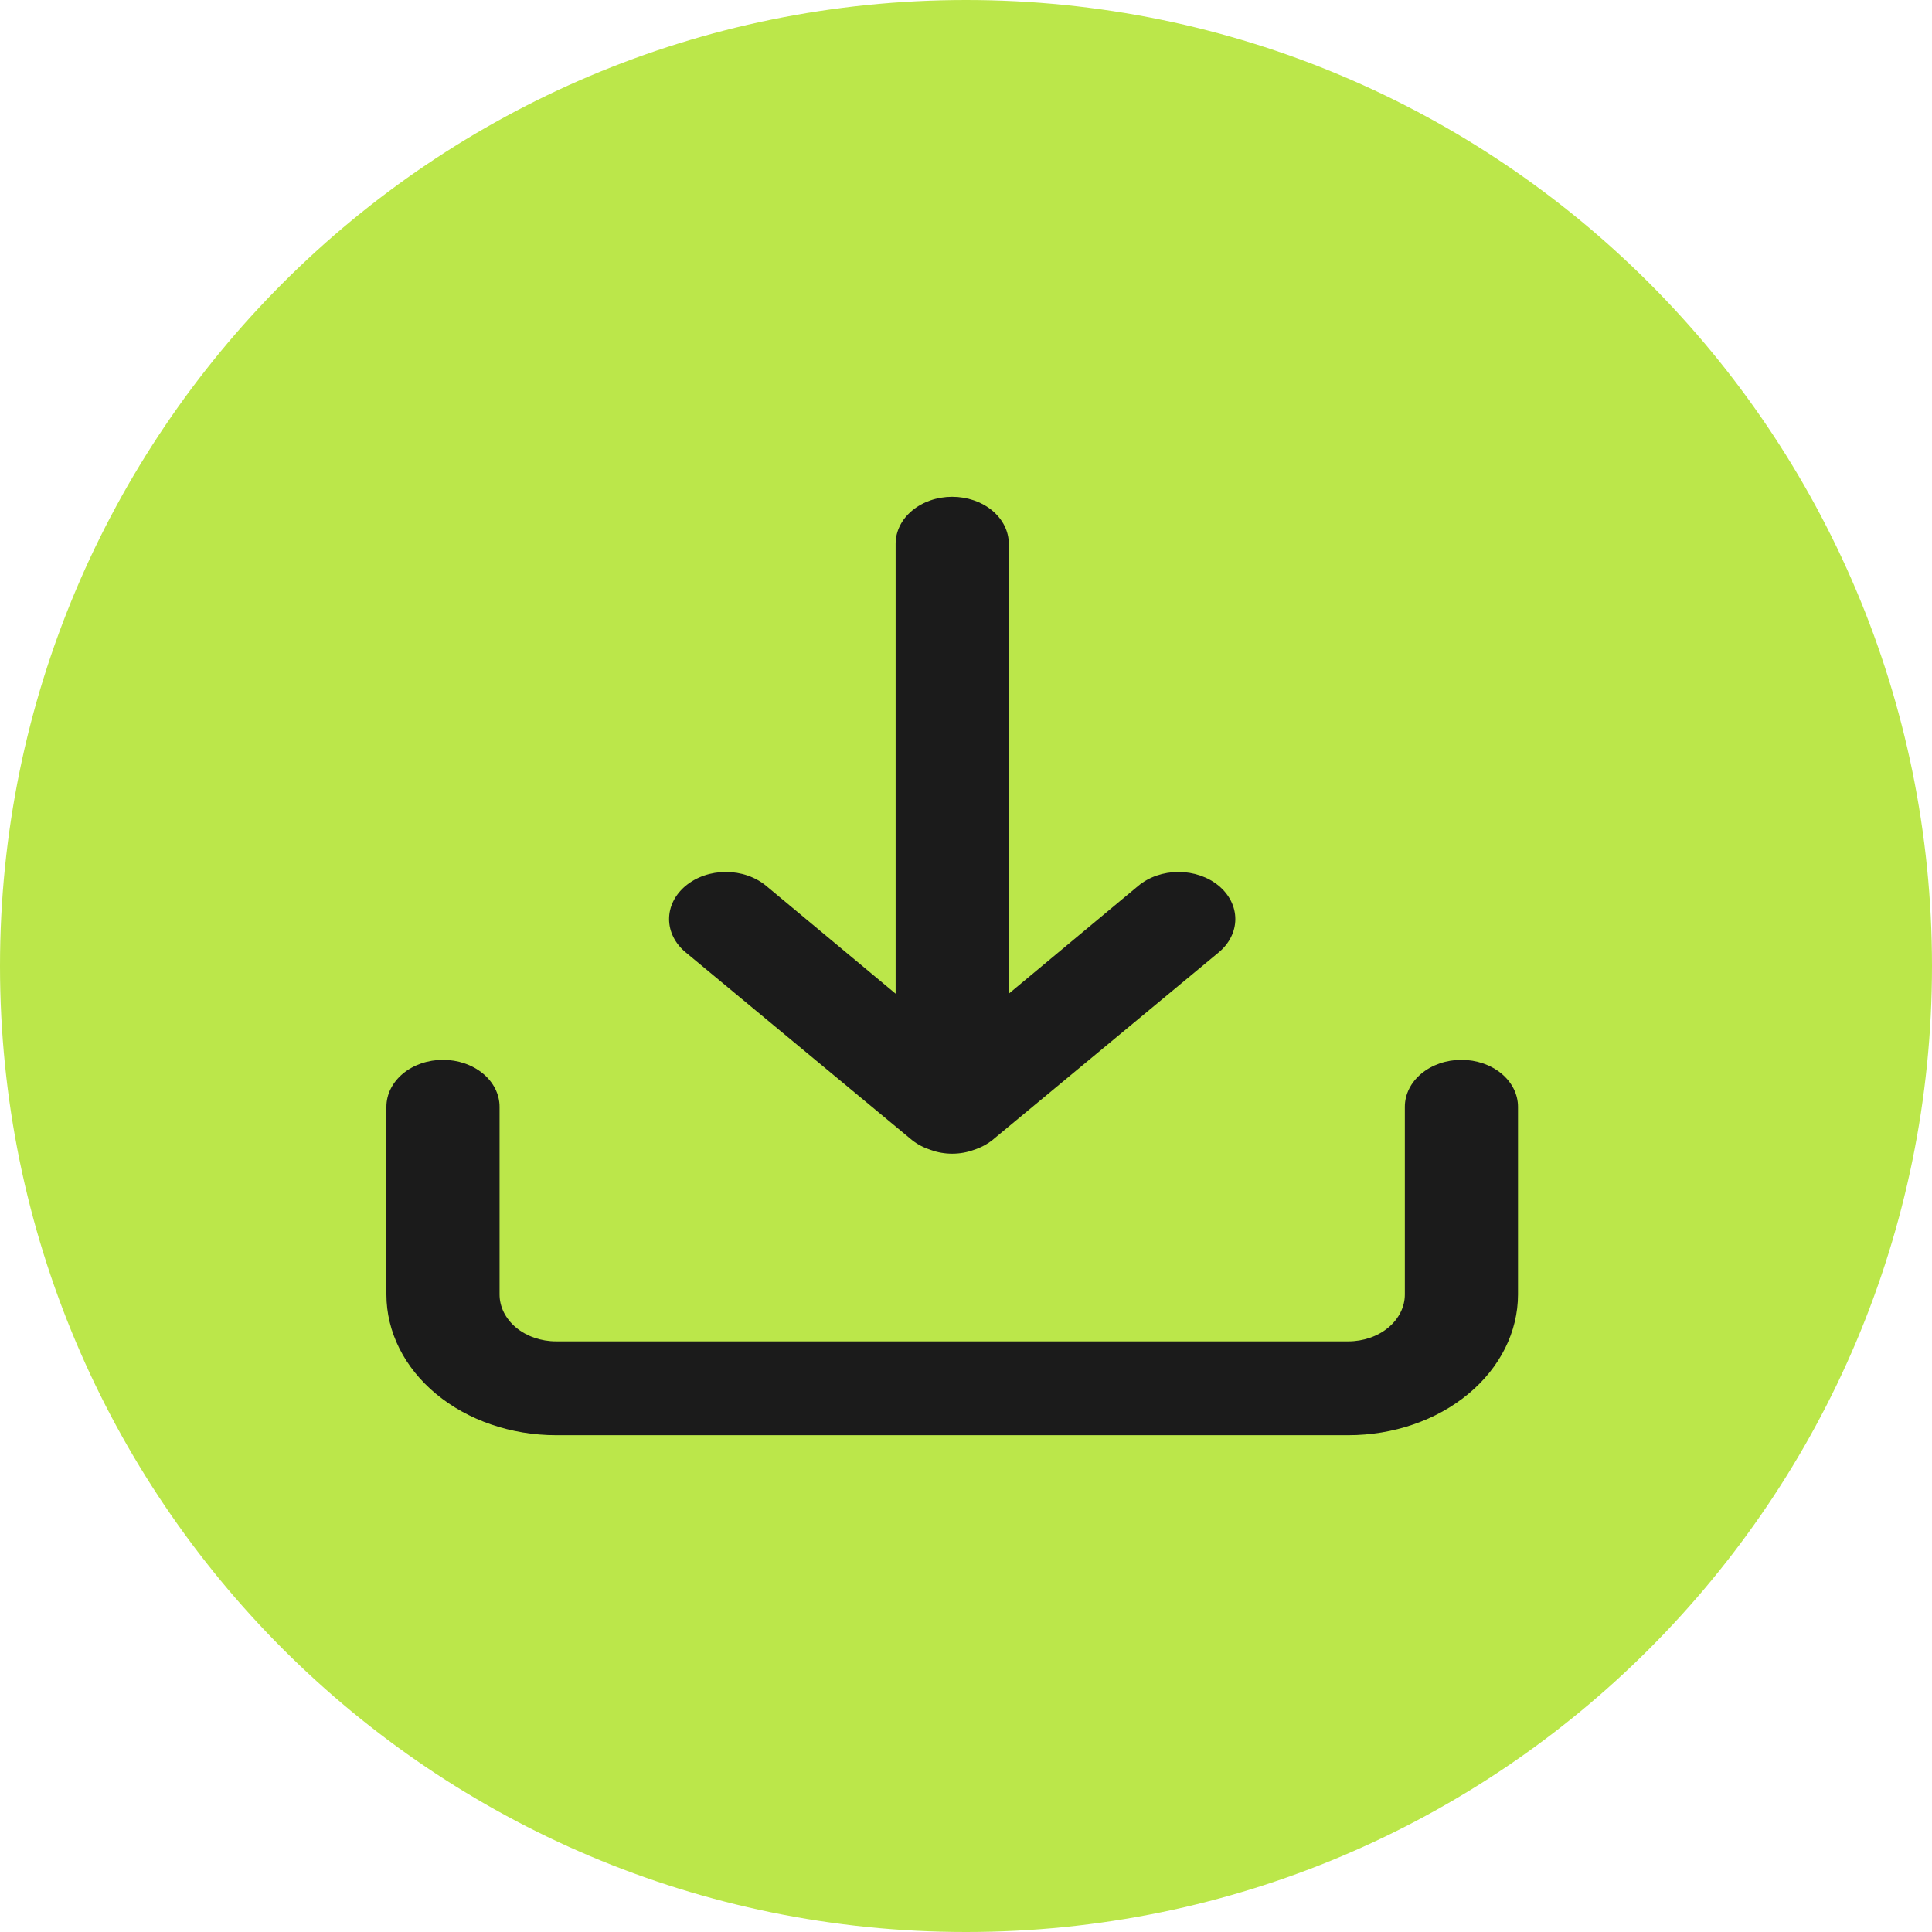
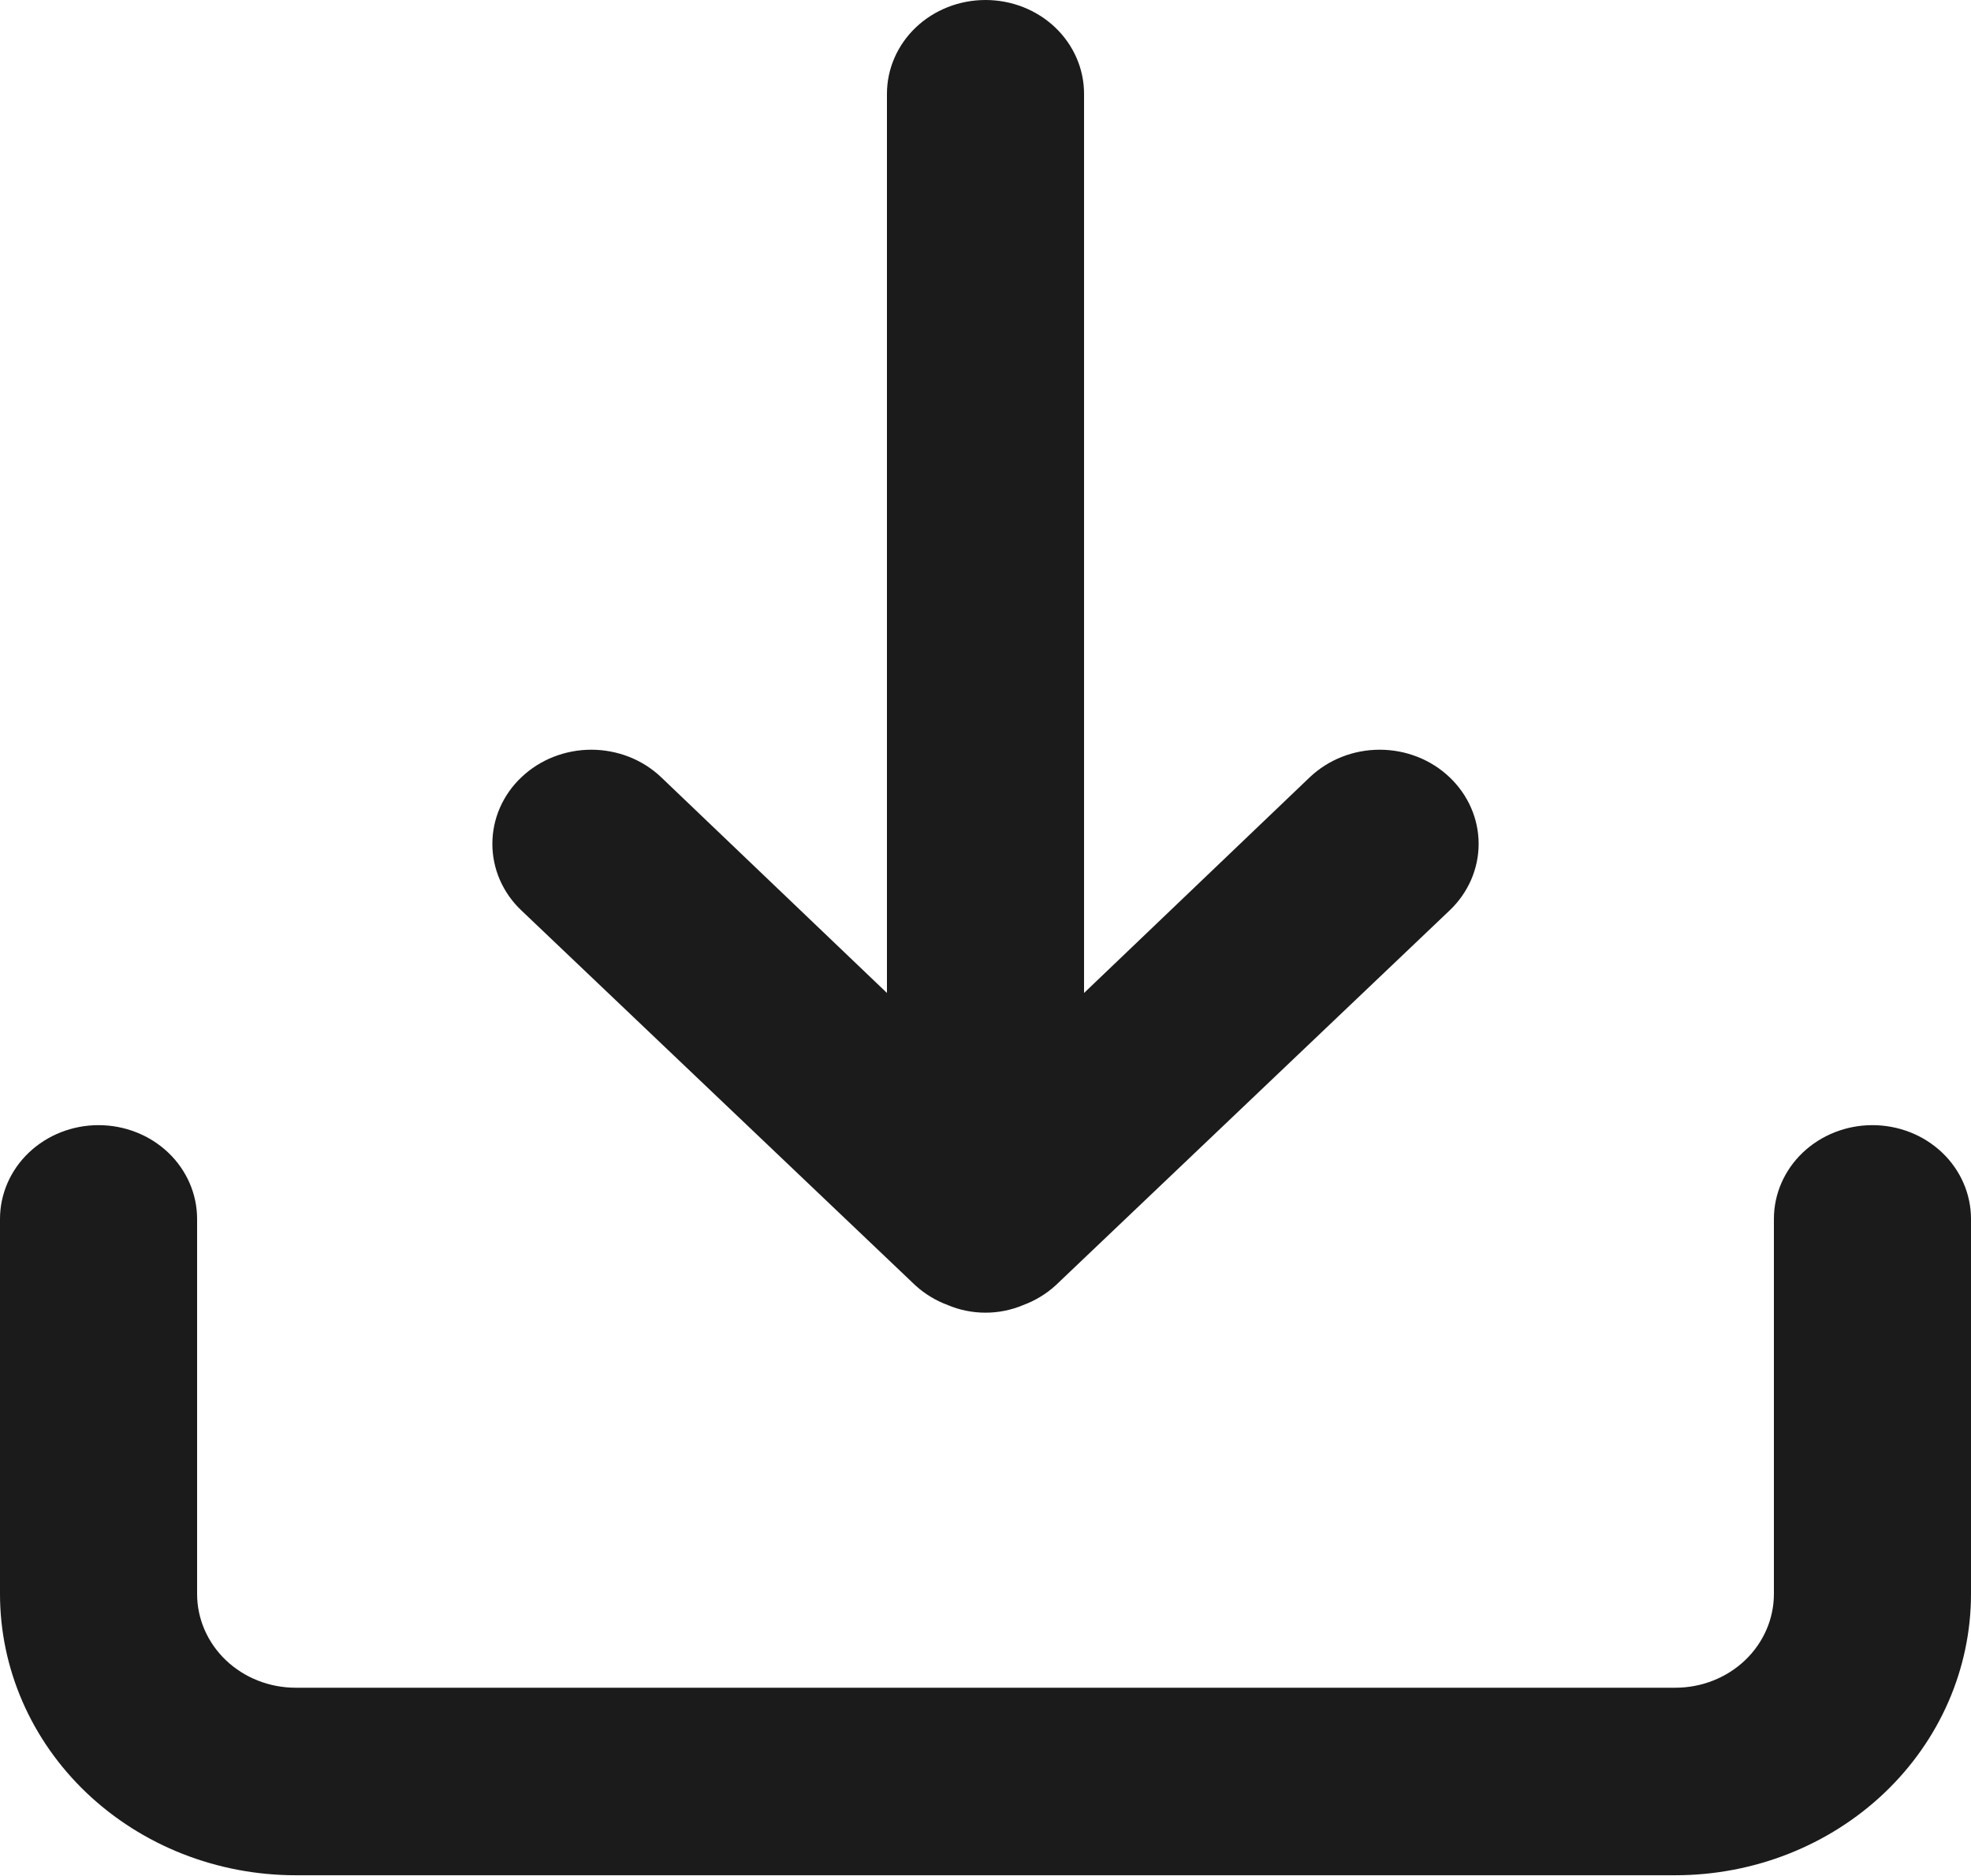
- <svg xmlns="http://www.w3.org/2000/svg" width="70" height="70" viewBox="0 0 70 70" fill="none">
-   <circle cx="35" cy="35" r="35" fill="#BBE74A" />
-   <path d="M52.95 38.4C52.406 38.4 51.885 38.579 51.5 38.898C51.116 39.217 50.9 39.649 50.9 40.1V46.9C50.9 47.351 50.684 47.783 50.3 48.102C49.915 48.421 49.394 48.6 48.85 48.6H20.15C19.606 48.6 19.085 48.421 18.7 48.102C18.316 47.783 18.1 47.351 18.1 46.9V40.1C18.1 39.649 17.884 39.217 17.5 38.898C17.115 38.579 16.594 38.4 16.05 38.4C15.506 38.4 14.985 38.579 14.6 38.898C14.216 39.217 14 39.649 14 40.1V46.9C14 48.253 14.648 49.55 15.801 50.506C16.955 51.463 18.519 52 20.15 52H48.85C50.481 52 52.045 51.463 53.199 50.506C54.352 49.55 55 48.253 55 46.9V40.1C55 39.649 54.784 39.217 54.4 38.898C54.015 38.579 53.494 38.4 52.95 38.4ZM33.044 41.307C33.239 41.462 33.469 41.583 33.721 41.664C33.966 41.754 34.232 41.8 34.5 41.8C34.768 41.8 35.034 41.754 35.279 41.664C35.531 41.583 35.761 41.462 35.956 41.307L44.156 34.507C44.541 34.187 44.758 33.753 44.758 33.3C44.758 32.847 44.541 32.413 44.156 32.093C43.77 31.773 43.246 31.593 42.7 31.593C42.154 31.593 41.63 31.773 41.245 32.093L36.55 36.003V19.7C36.55 19.249 36.334 18.817 35.95 18.498C35.565 18.179 35.044 18 34.5 18C33.956 18 33.435 18.179 33.05 18.498C32.666 18.817 32.45 19.249 32.45 19.7V36.003L27.756 32.093C27.564 31.934 27.337 31.809 27.088 31.723C26.838 31.637 26.57 31.593 26.3 31.593C26.03 31.593 25.762 31.637 25.512 31.723C25.263 31.809 25.036 31.934 24.845 32.093C24.653 32.252 24.502 32.44 24.398 32.647C24.295 32.854 24.242 33.076 24.242 33.3C24.242 33.524 24.295 33.746 24.398 33.953C24.502 34.16 24.653 34.349 24.845 34.507L33.044 41.307Z" fill="#1B1B1B" />
+ <svg xmlns="http://www.w3.org/2000/svg" width="41" height="39" viewBox="0 0 41 39" fill="none">
+   <path d="M38.95 23.4C38.406 23.4 37.885 23.605 37.5 23.971C37.116 24.337 36.9 24.833 36.9 25.35V33.15C36.9 33.667 36.684 34.163 36.3 34.529C35.915 34.895 35.394 35.1 34.85 35.1H6.15C5.606 35.1 5.085 34.895 4.7 34.529C4.316 34.163 4.1 33.667 4.1 33.15V25.35C4.1 24.833 3.884 24.337 3.5 23.971C3.115 23.605 2.594 23.4 2.05 23.4C1.506 23.4 0.985 23.605 0.6 23.971C0.216 24.337 0 24.833 0 25.35V33.15C0 34.702 0.648 36.19 1.801 37.287C2.955 38.384 4.519 39 6.15 39H34.85C36.481 39 38.045 38.384 39.199 37.287C40.352 36.19 41 34.702 41 33.15V25.35C41 24.833 40.784 24.337 40.4 23.971C40.015 23.605 39.494 23.4 38.95 23.4ZM19.044 26.735C19.239 26.912 19.469 27.051 19.721 27.144C19.966 27.247 20.232 27.3 20.5 27.3C20.768 27.3 21.034 27.247 21.279 27.144C21.531 27.051 21.761 26.912 21.956 26.735L30.155 18.934C30.541 18.567 30.758 18.069 30.758 17.55C30.758 17.031 30.541 16.533 30.155 16.166C29.77 15.798 29.246 15.592 28.7 15.592C28.154 15.592 27.631 15.798 27.244 16.166L22.55 20.651V1.95C22.55 1.433 22.334 0.937 21.95 0.571C21.565 0.205 21.044 0 20.5 0C19.956 0 19.435 0.205 19.05 0.571C18.666 0.937 18.45 1.433 18.45 1.95V20.651L13.755 16.166C13.564 15.984 13.337 15.839 13.088 15.741C12.838 15.643 12.57 15.592 12.3 15.592C12.03 15.592 11.762 15.643 11.512 15.741C11.263 15.839 11.036 15.984 10.845 16.166C10.653 16.347 10.502 16.563 10.398 16.801C10.295 17.038 10.242 17.293 10.242 17.55C10.242 17.807 10.295 18.062 10.398 18.299C10.502 18.537 10.653 18.753 10.845 18.934L19.044 26.735Z" fill="#1B1B1B" />
</svg>
